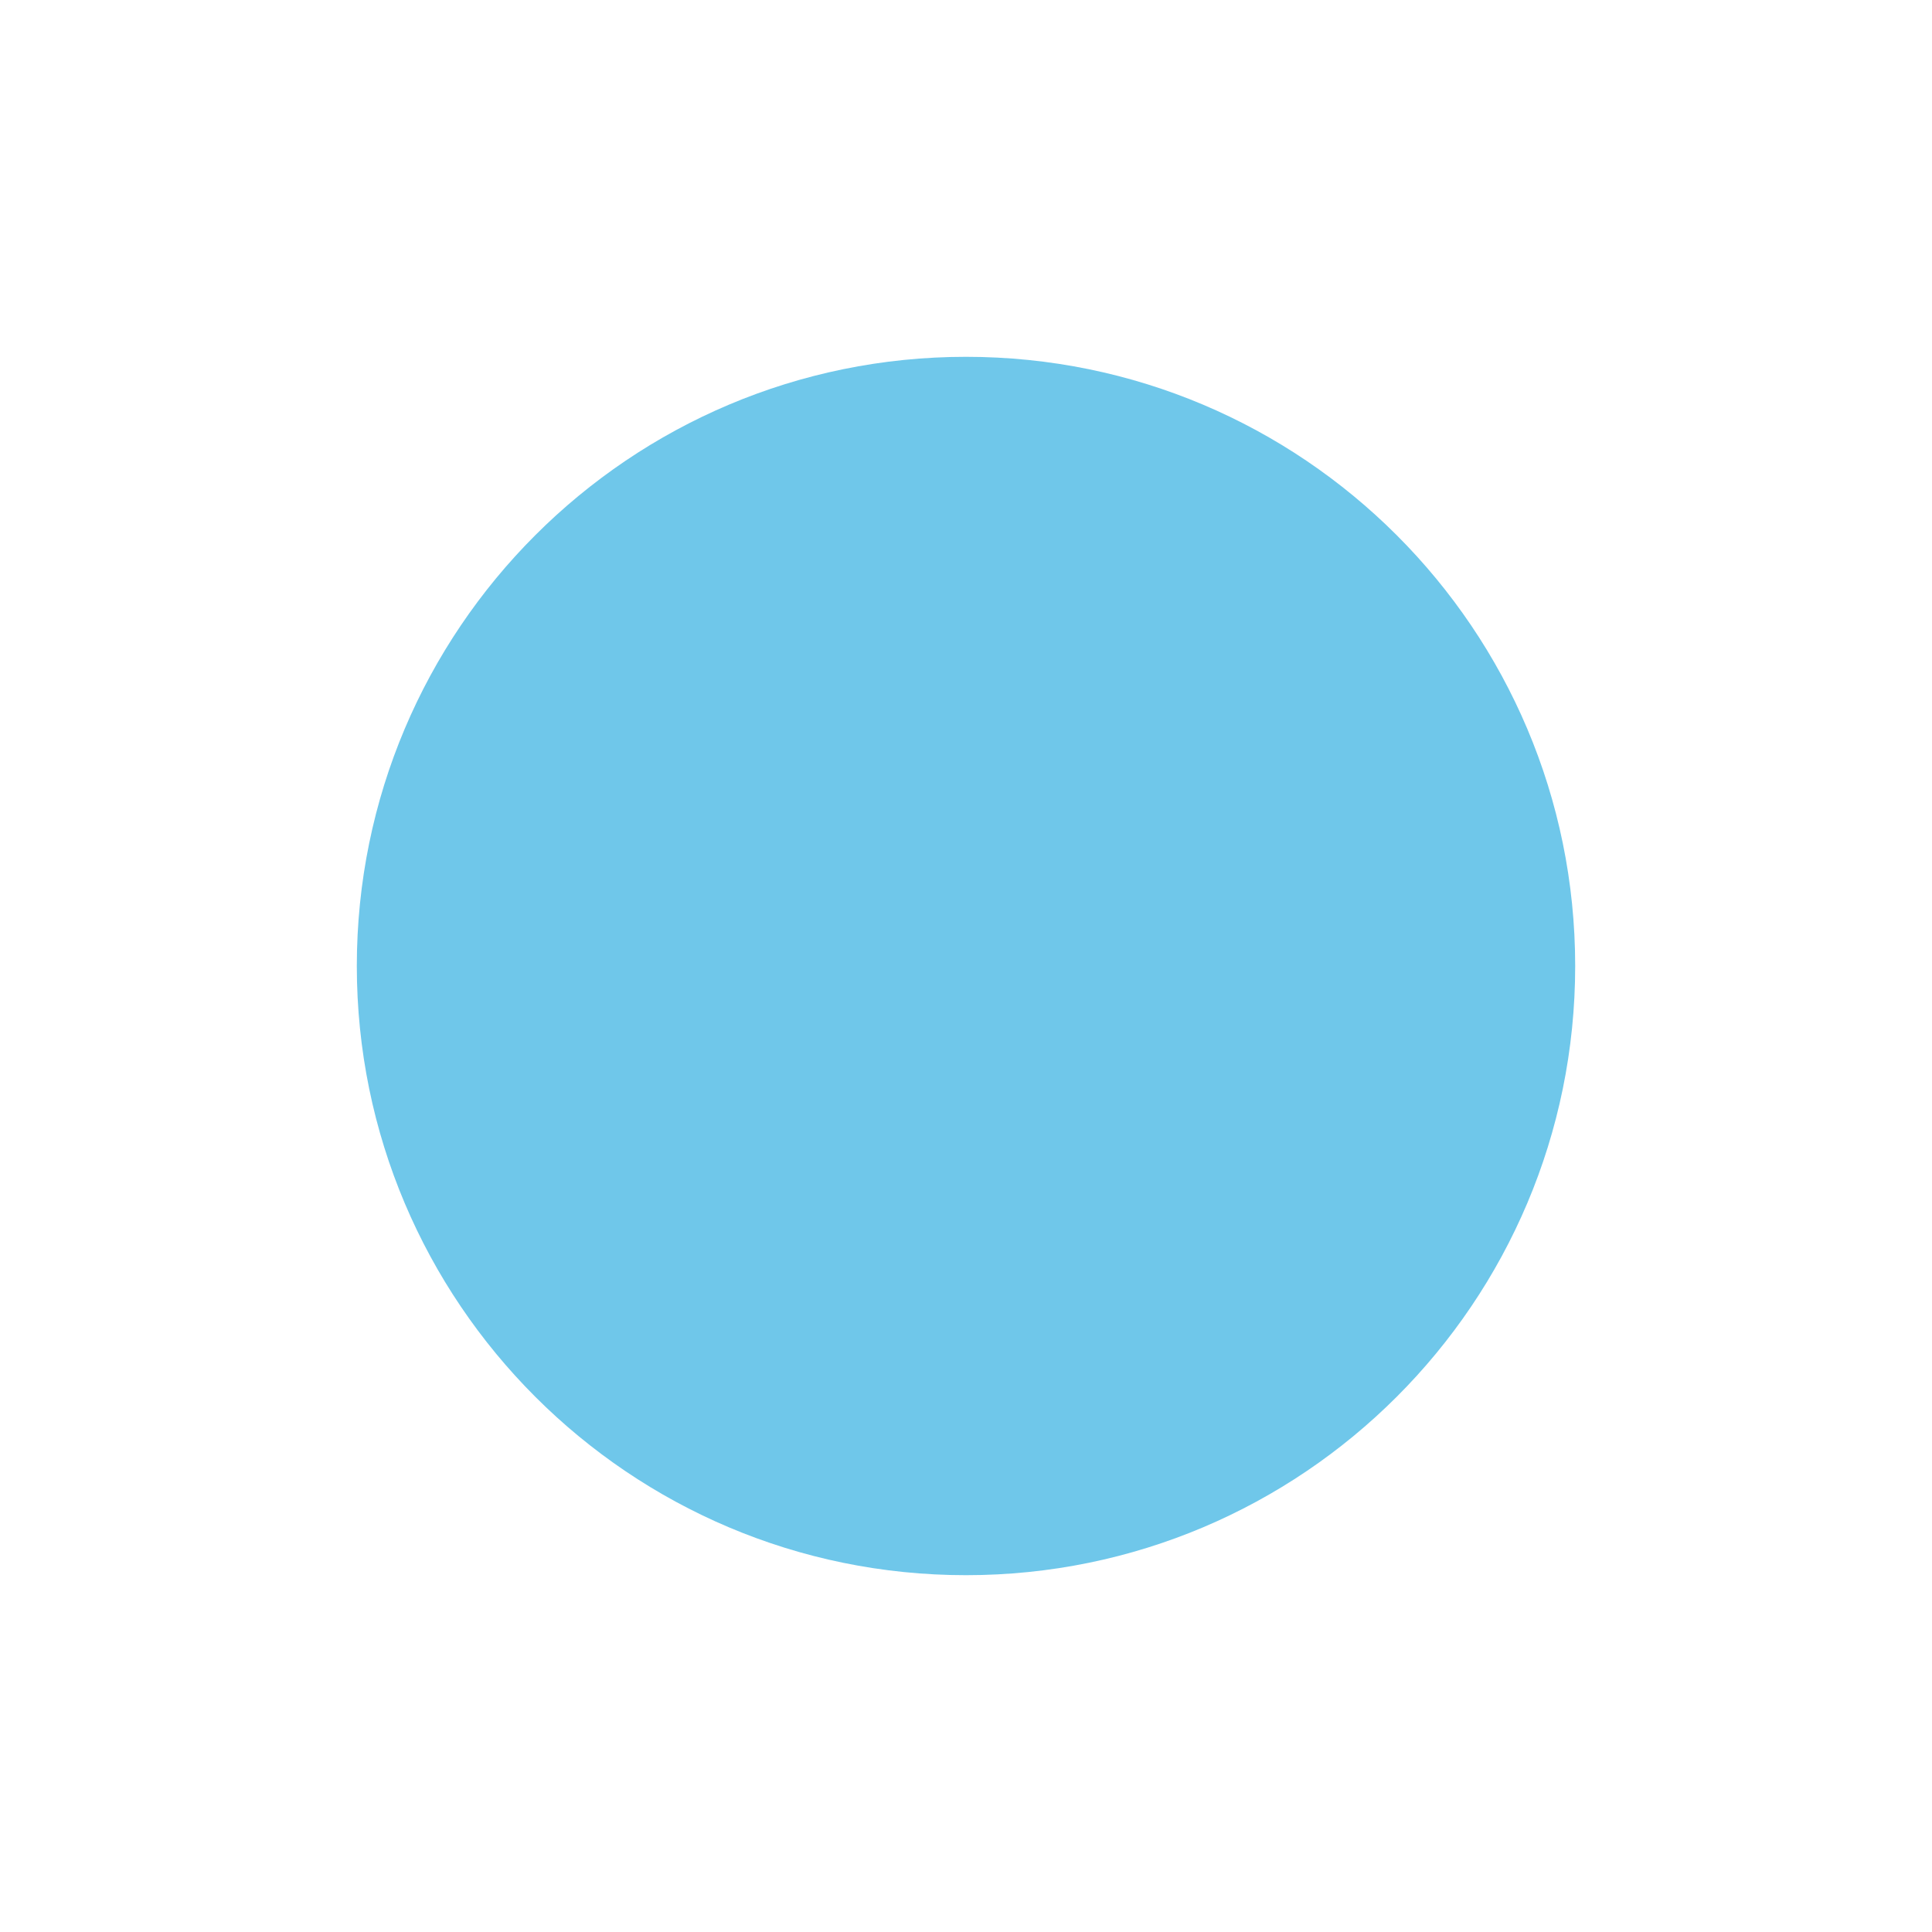
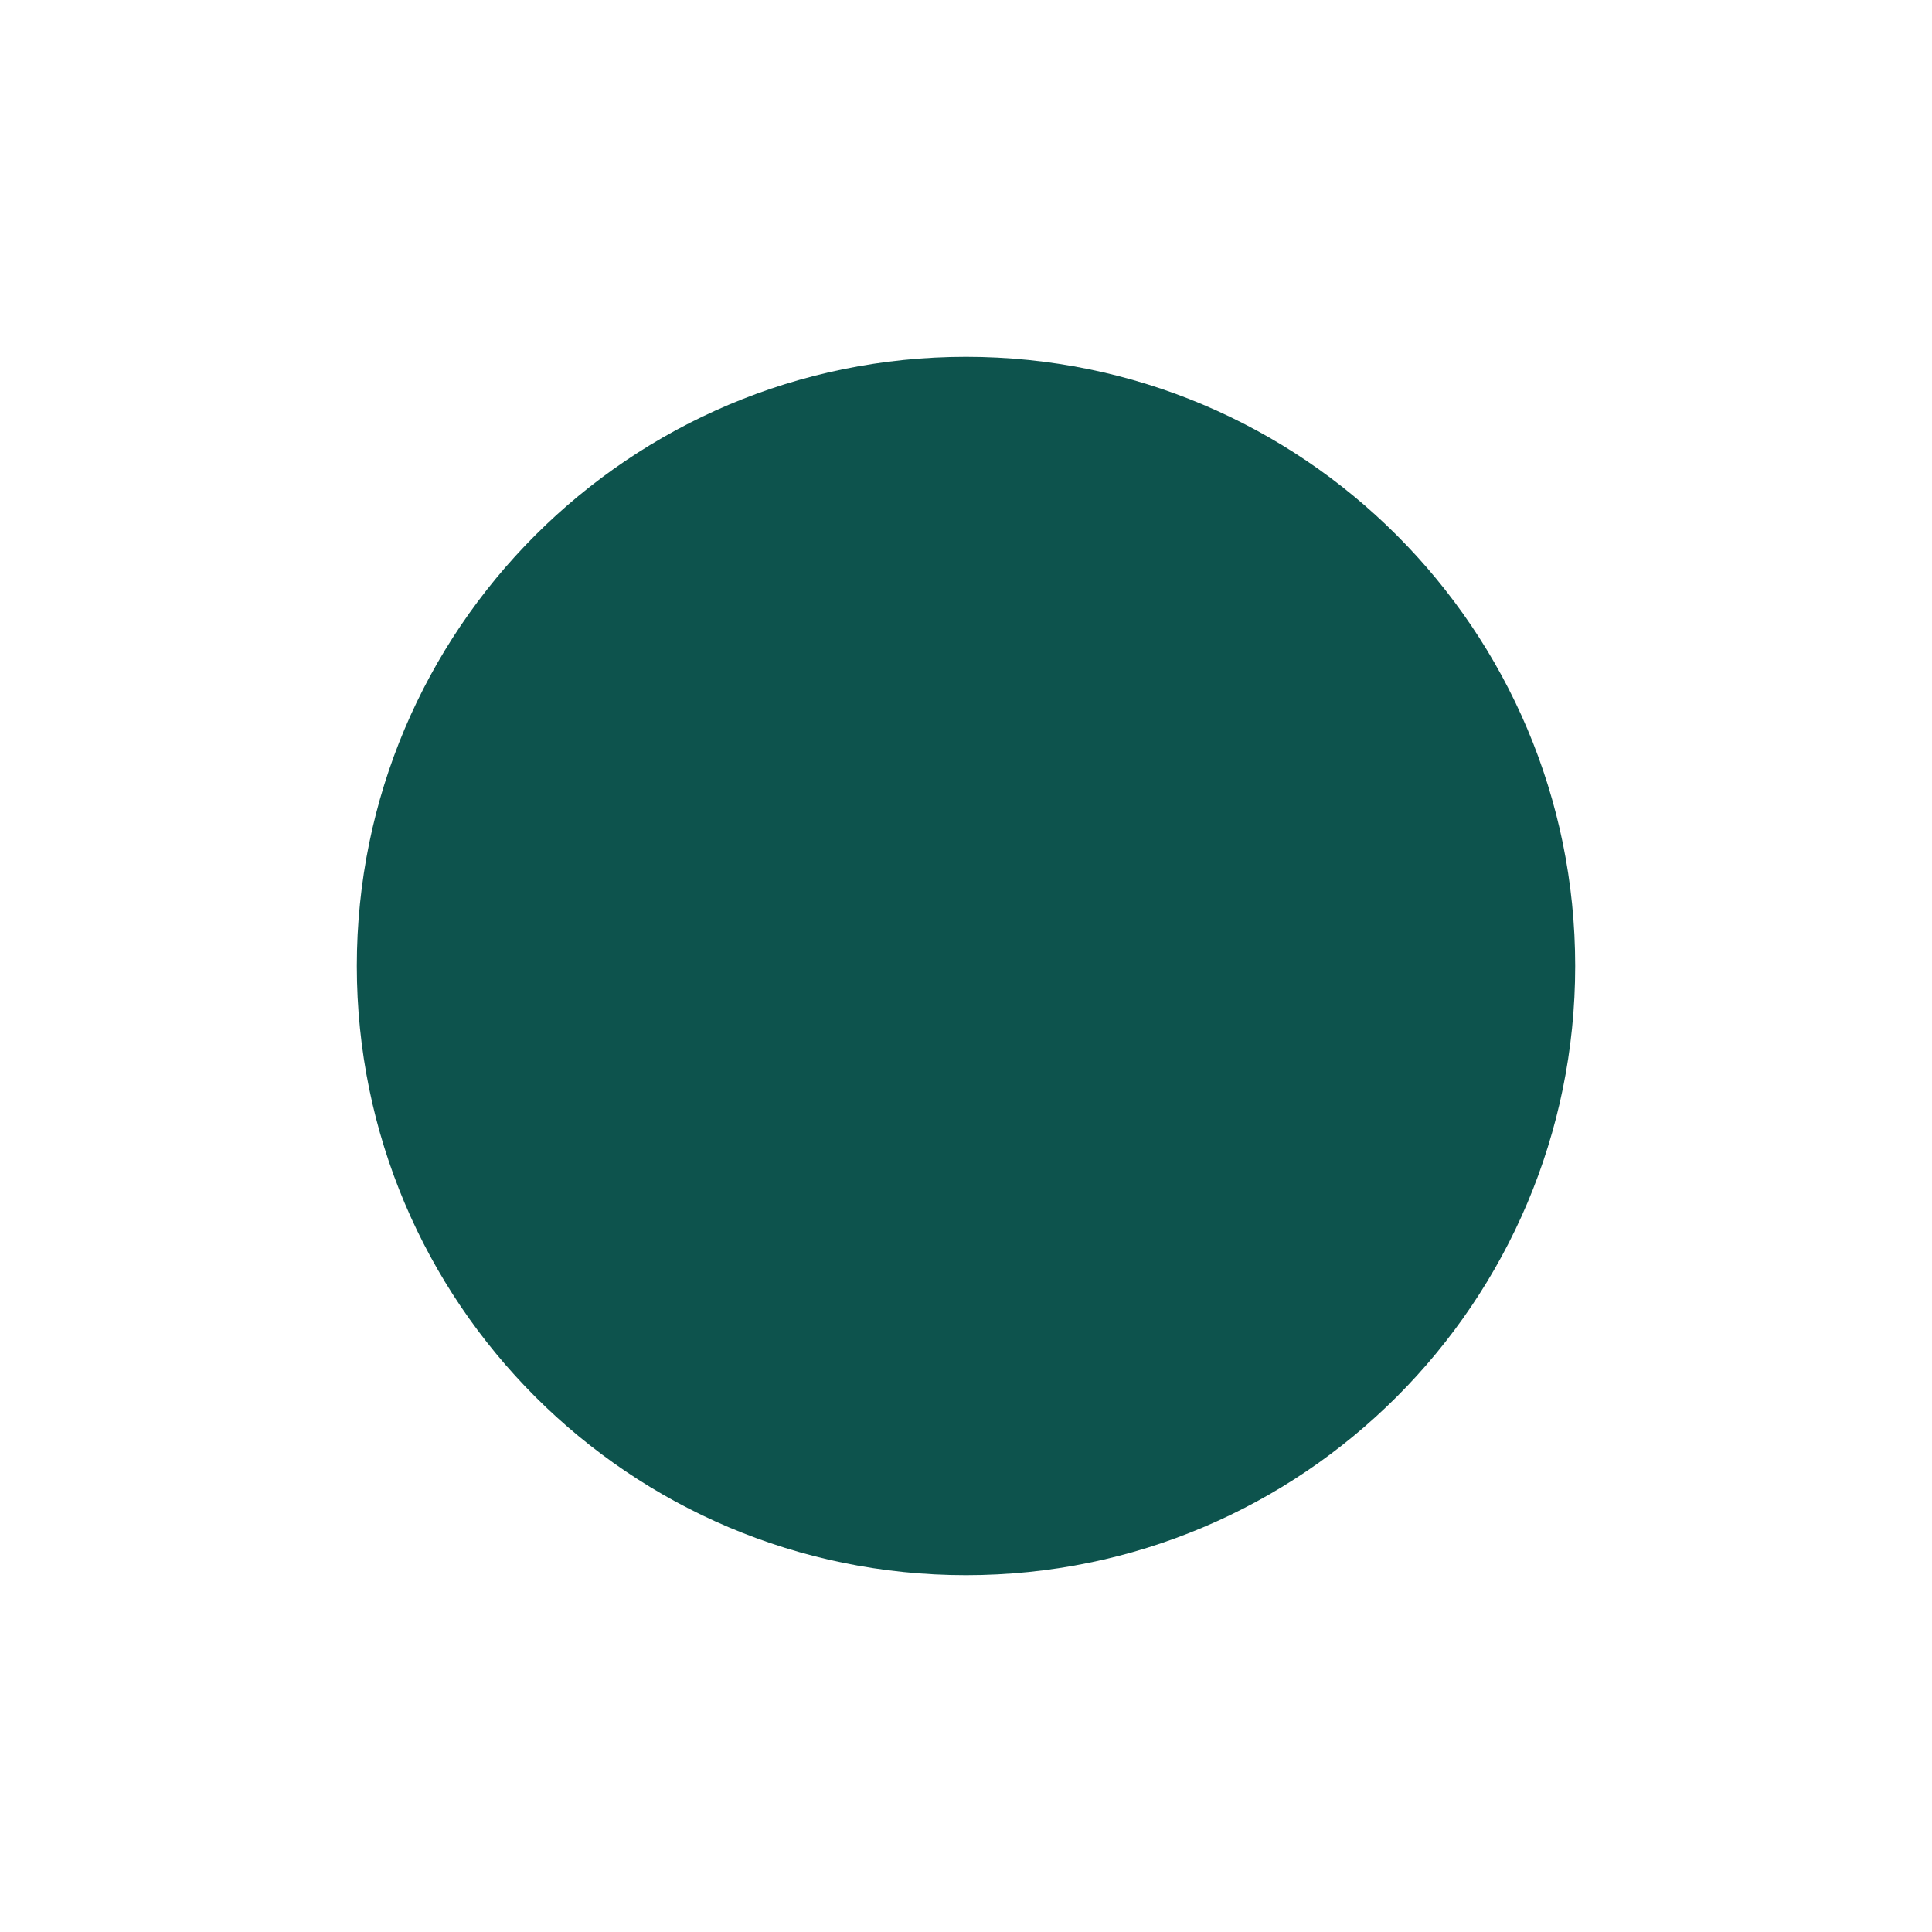
<svg xmlns="http://www.w3.org/2000/svg" width="64mm" height="64mm" viewBox="0 0 64 64" version="1.1" id="svg7673">
  <defs id="defs7670" />
  <g id="layer1">
-     <circle style="fill:#6fc7ea;stroke-width:0.167;stop-color:#000000;fill-opacity:1" id="path7846" cx="32" cy="32" r="20.18" />
+     <circle style="fill:#0D534D;stroke-width:0.167;stop-color:#000000;fill-opacity:1" id="path7846" cx="32" cy="32" r="20.18" />
  </g>
</svg>
